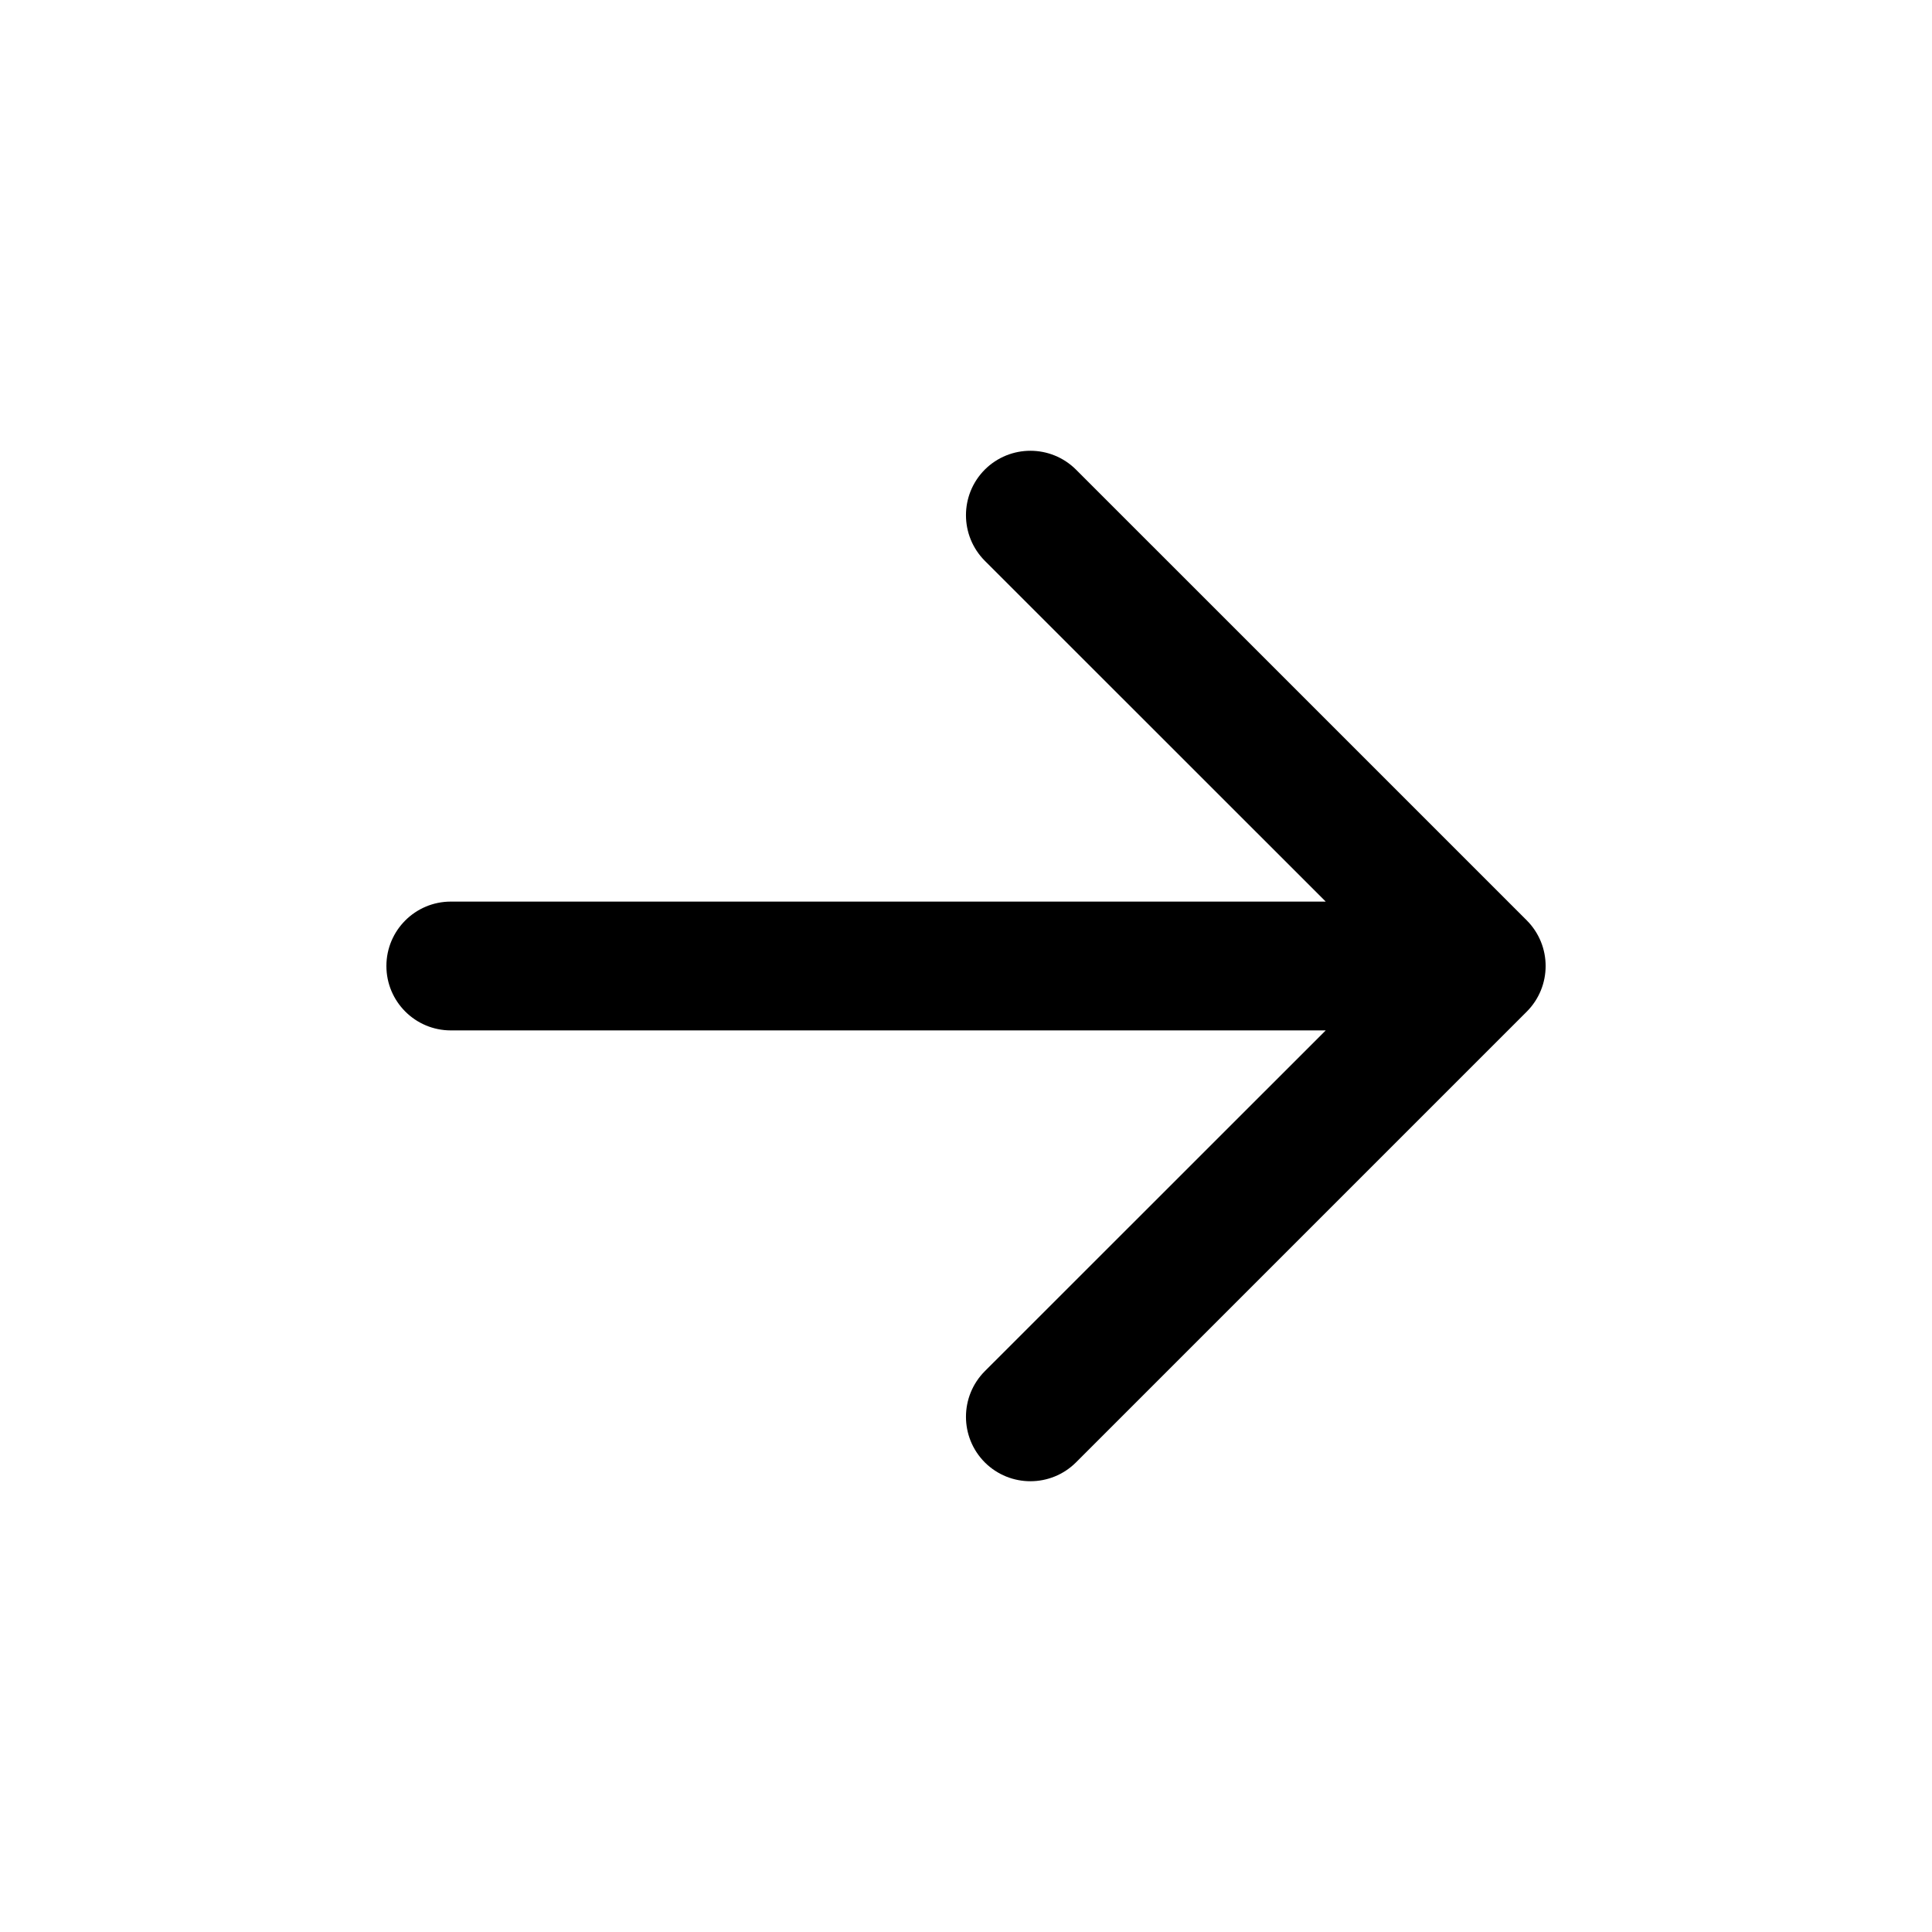
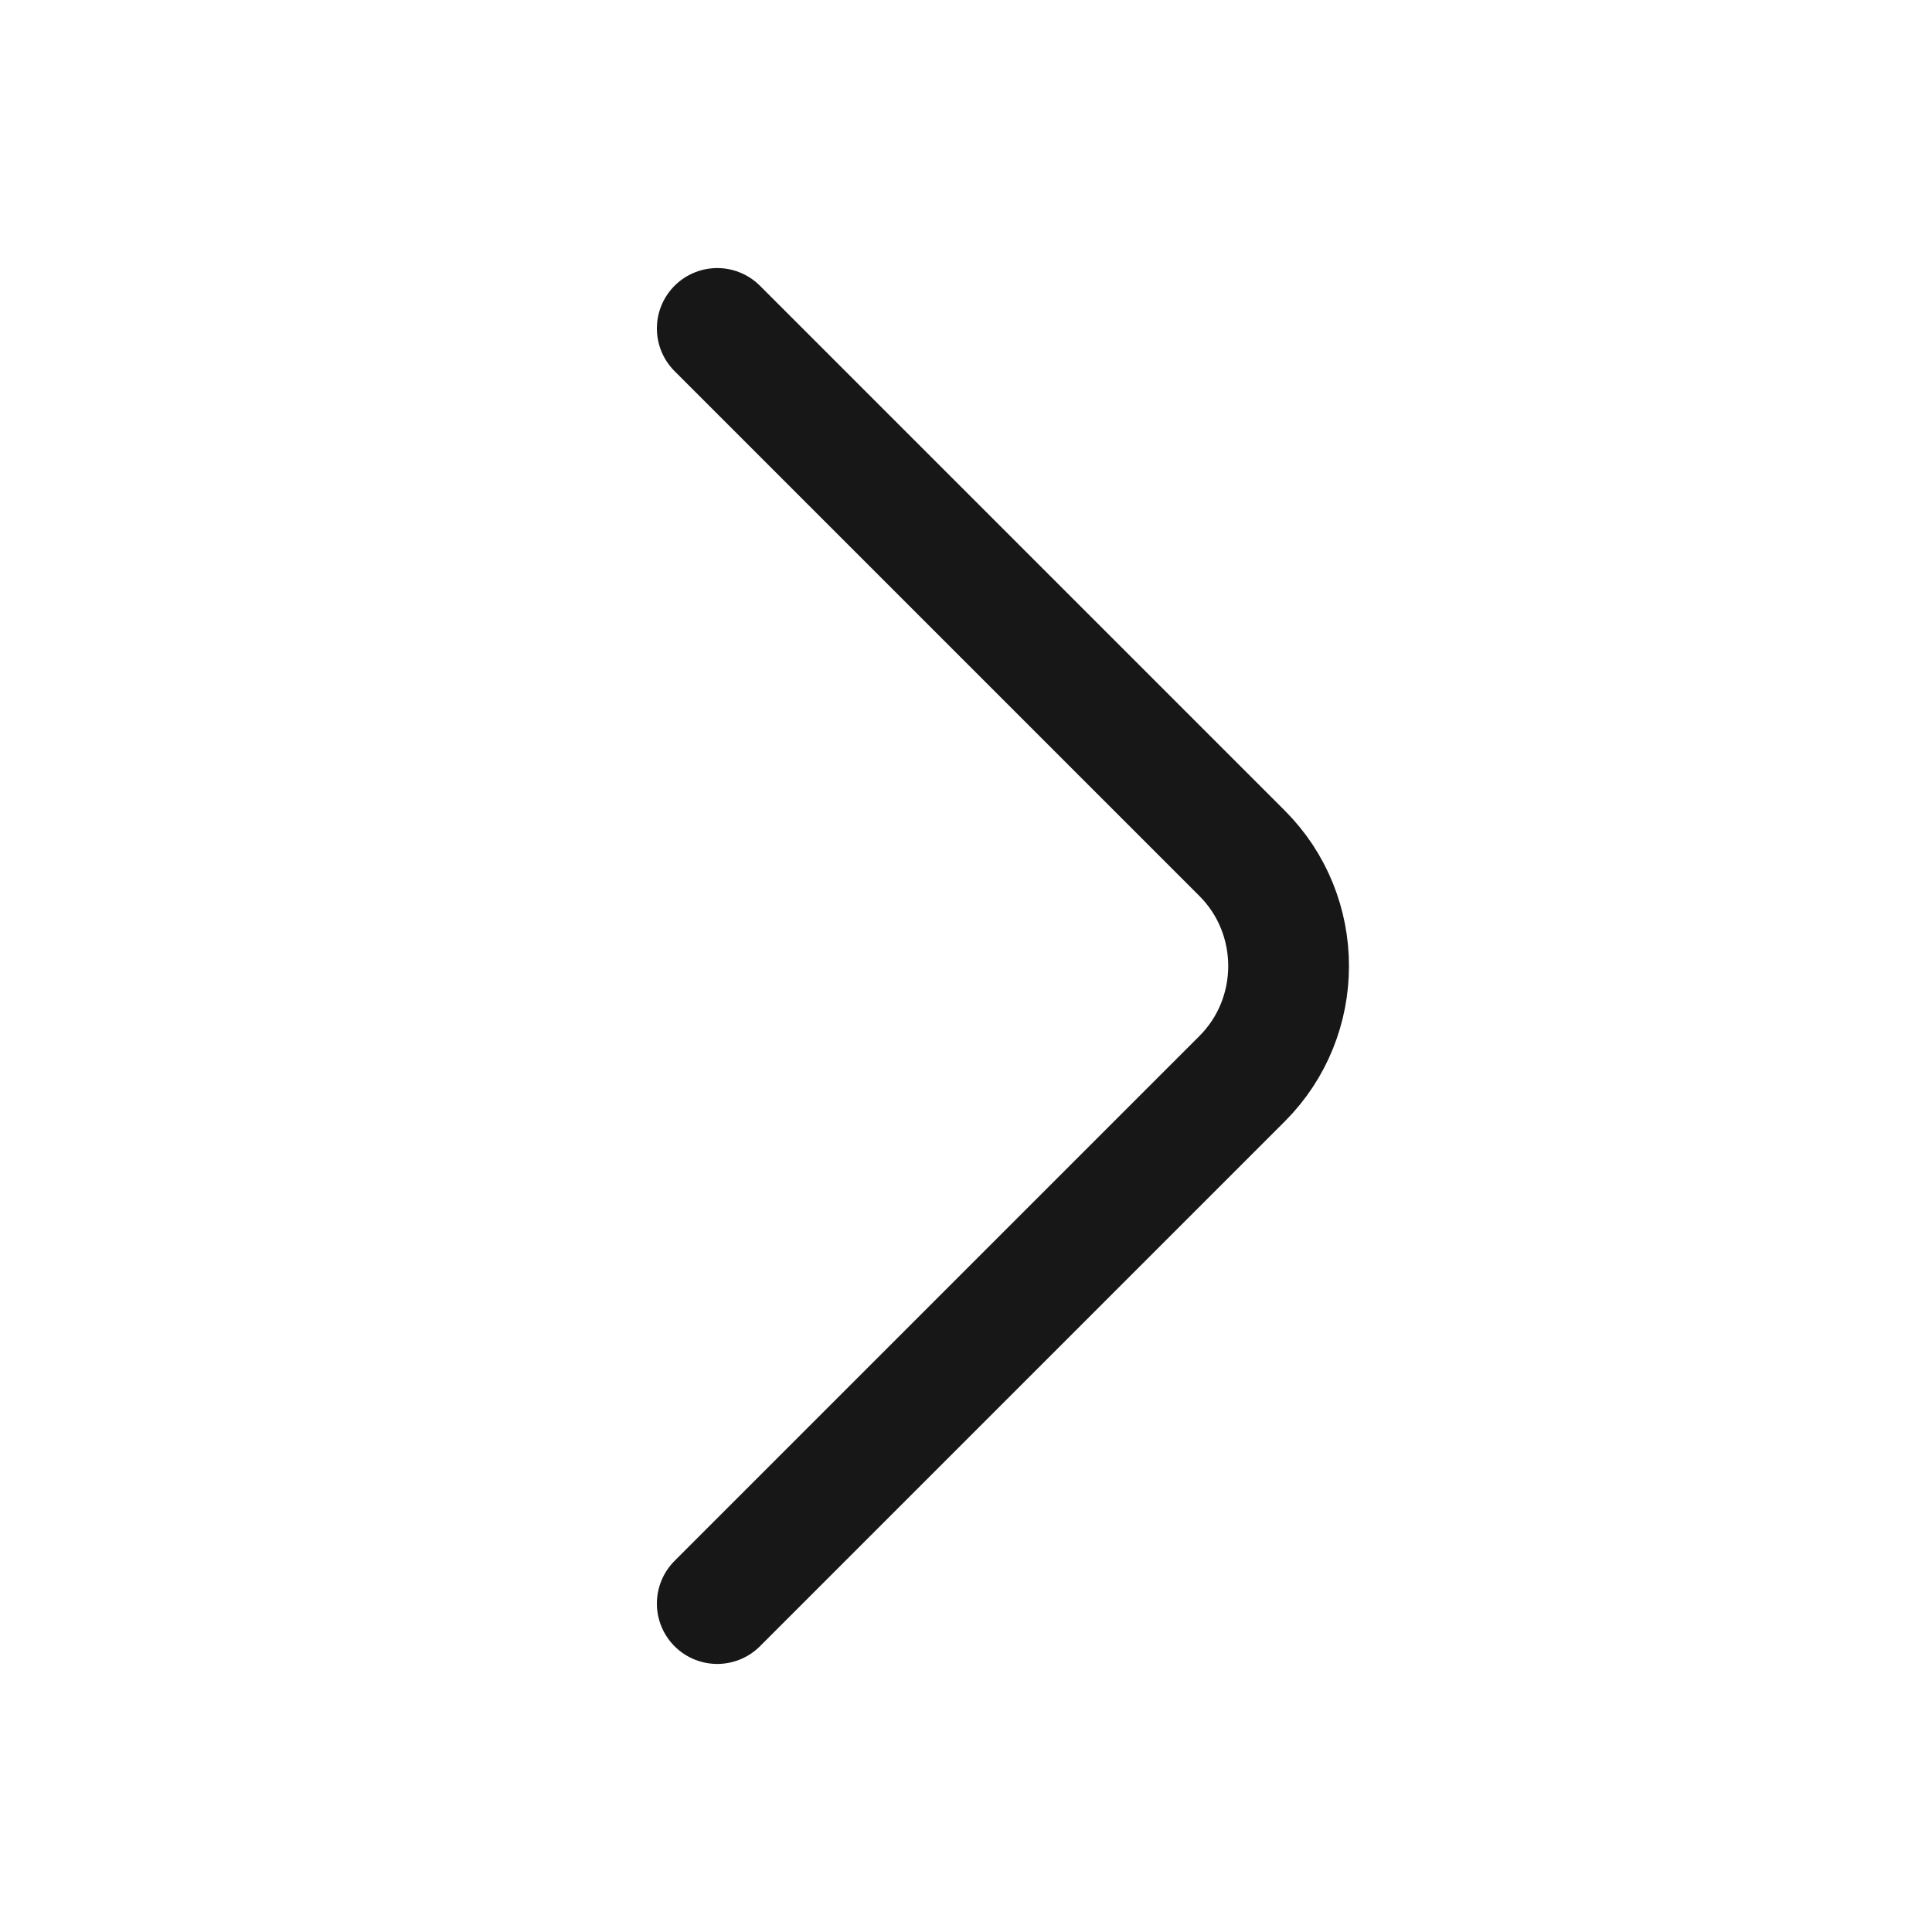
- <svg xmlns="http://www.w3.org/2000/svg" width="15" height="15" viewBox="0 0 15 15" fill="none">
-   <path d="M3 7.5C3 7.776 3.224 8 3.5 8L10.293 8L7.646 10.646C7.451 10.842 7.451 11.158 7.646 11.354C7.842 11.549 8.158 11.549 8.354 11.354L11.854 7.854C12.049 7.658 12.049 7.342 11.854 7.146L8.354 3.646C8.158 3.451 7.842 3.451 7.646 3.646C7.451 3.842 7.451 4.158 7.646 4.354L10.293 7L3.5 7C3.224 7 3 7.224 3 7.5Z" fill-rule="evenodd" clip-rule="evenodd" fill="currentColor" />
+ <svg xmlns="http://www.w3.org/2000/svg" width="24" height="24" viewBox="0 0 24 24" fill="none">
+   <path d="M8.91 19.92L15.43 13.4C16.2 12.63 16.2 11.37 15.43 10.6L8.91 4.08" stroke-width="1.5" stroke-miterlimit="10" stroke-linecap="round" stroke-linejoin="round" stroke="#171717" />
</svg>
